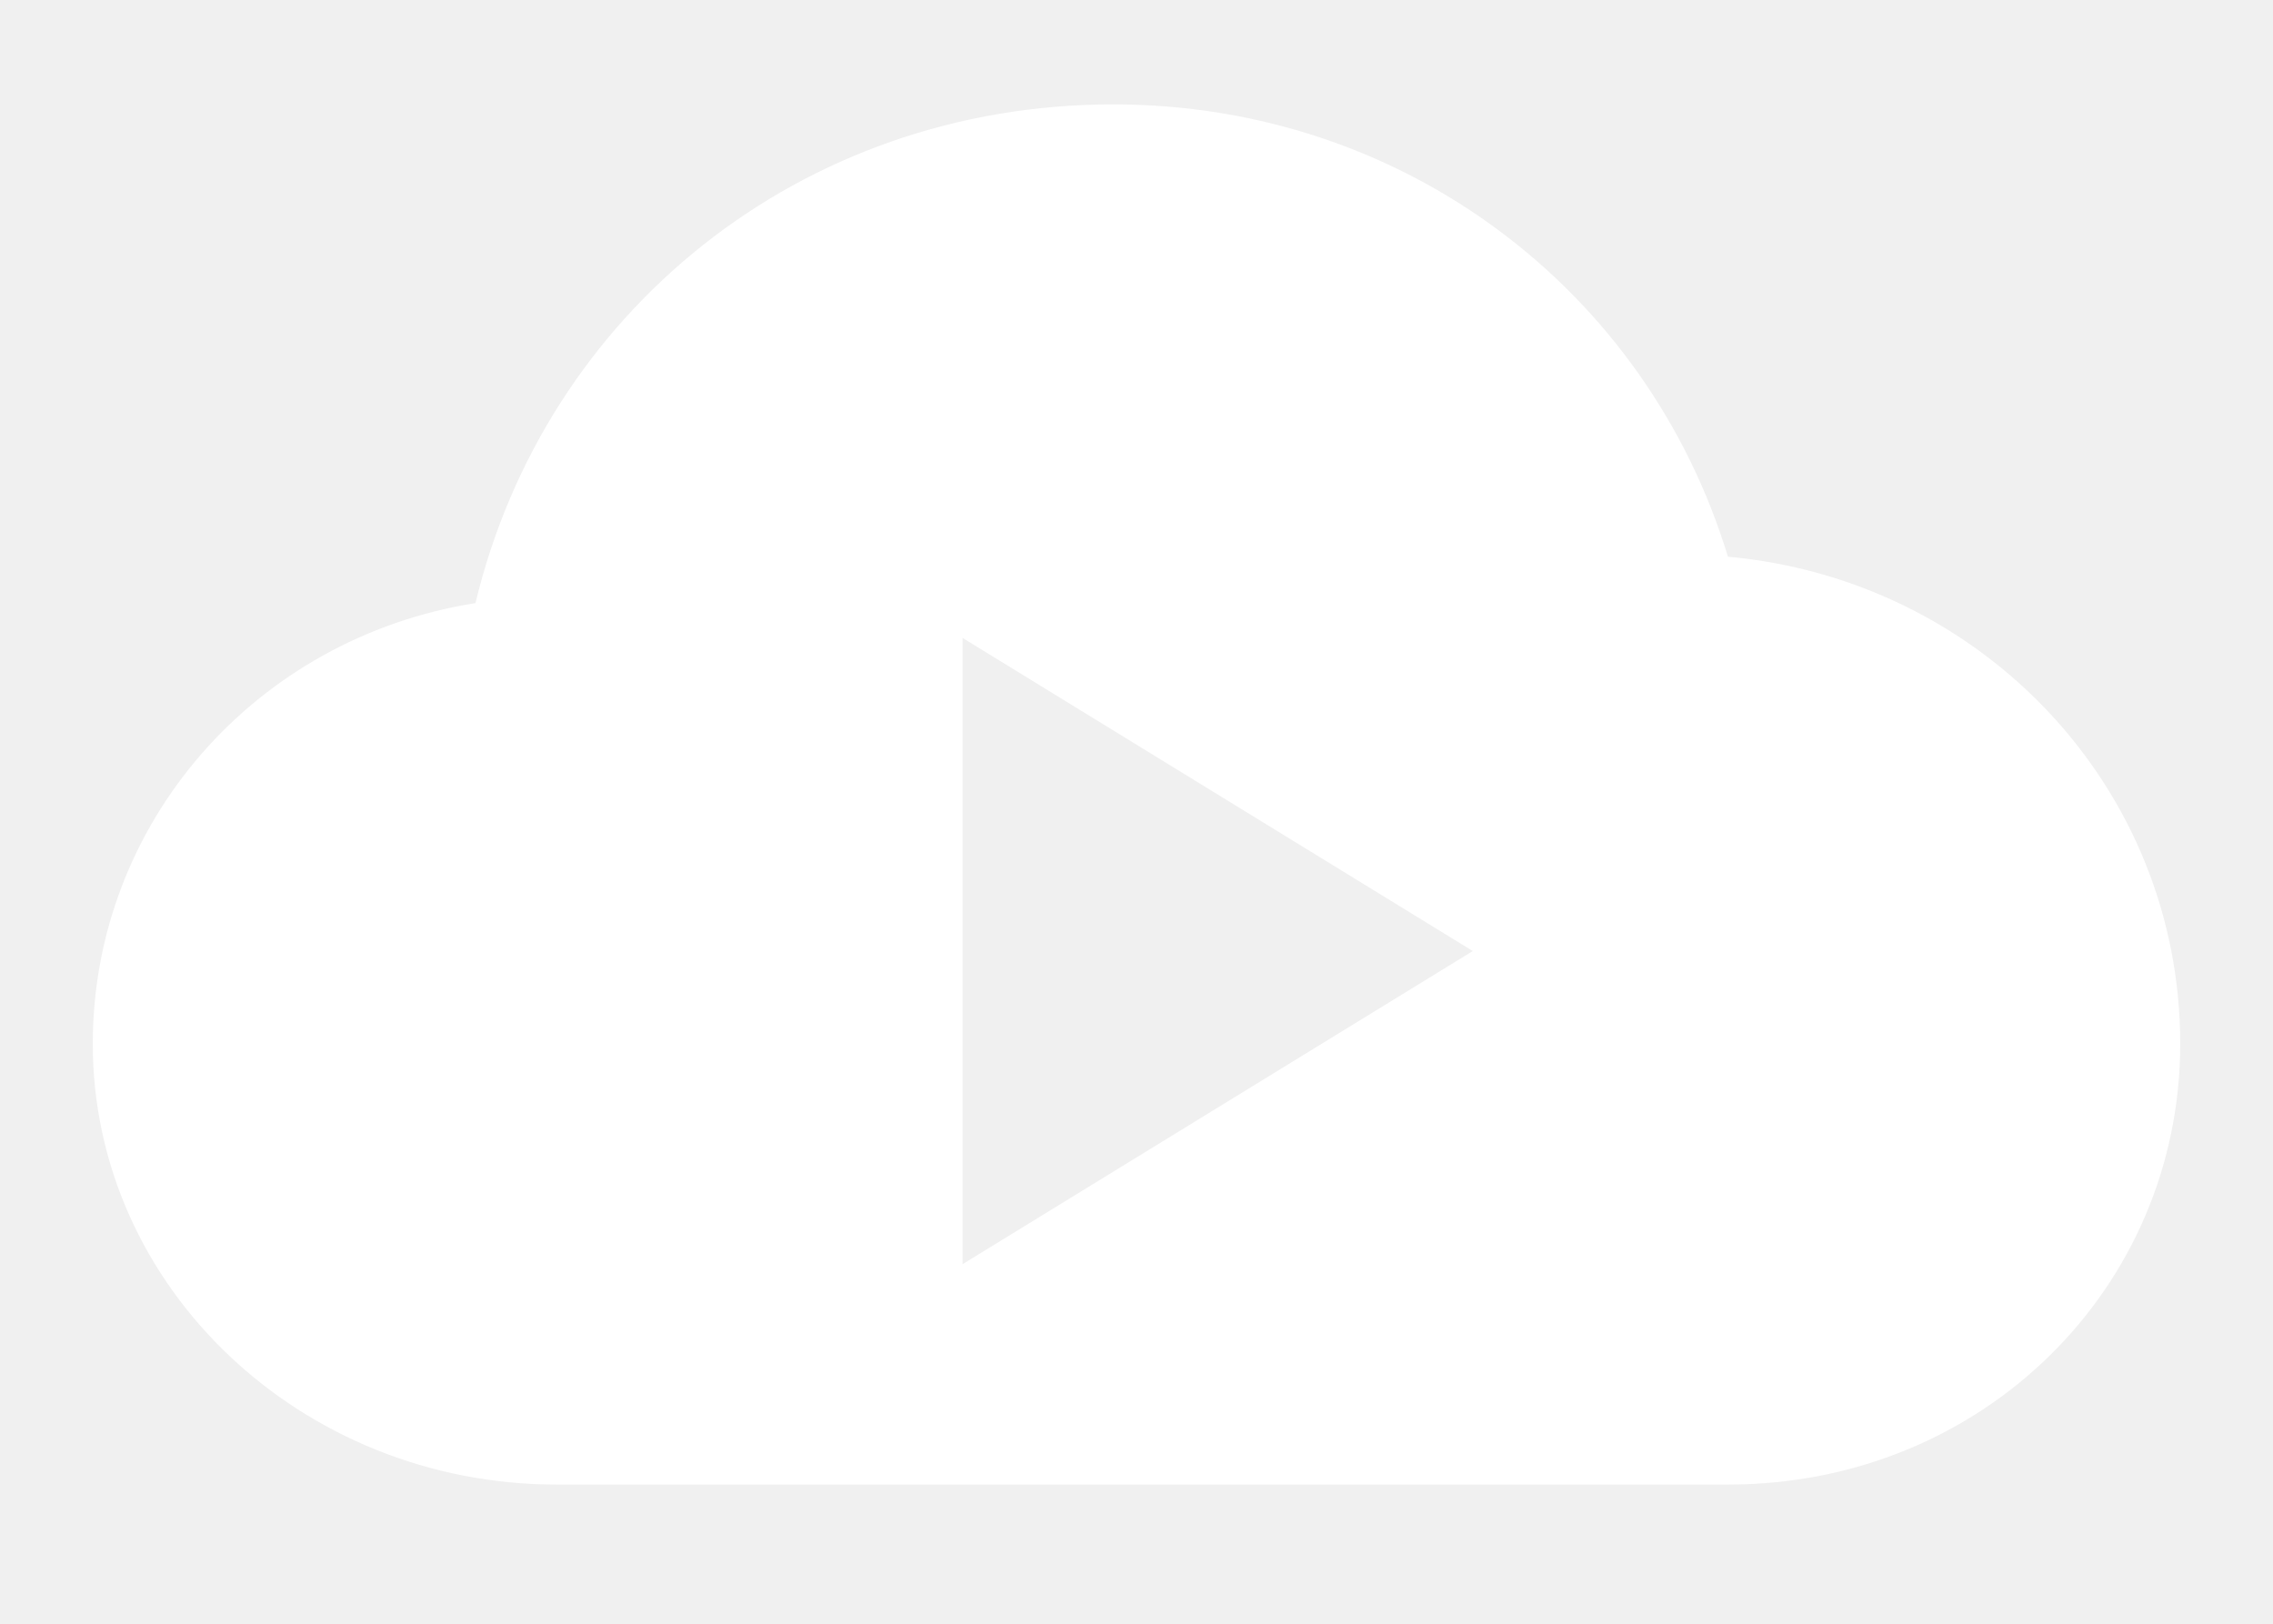
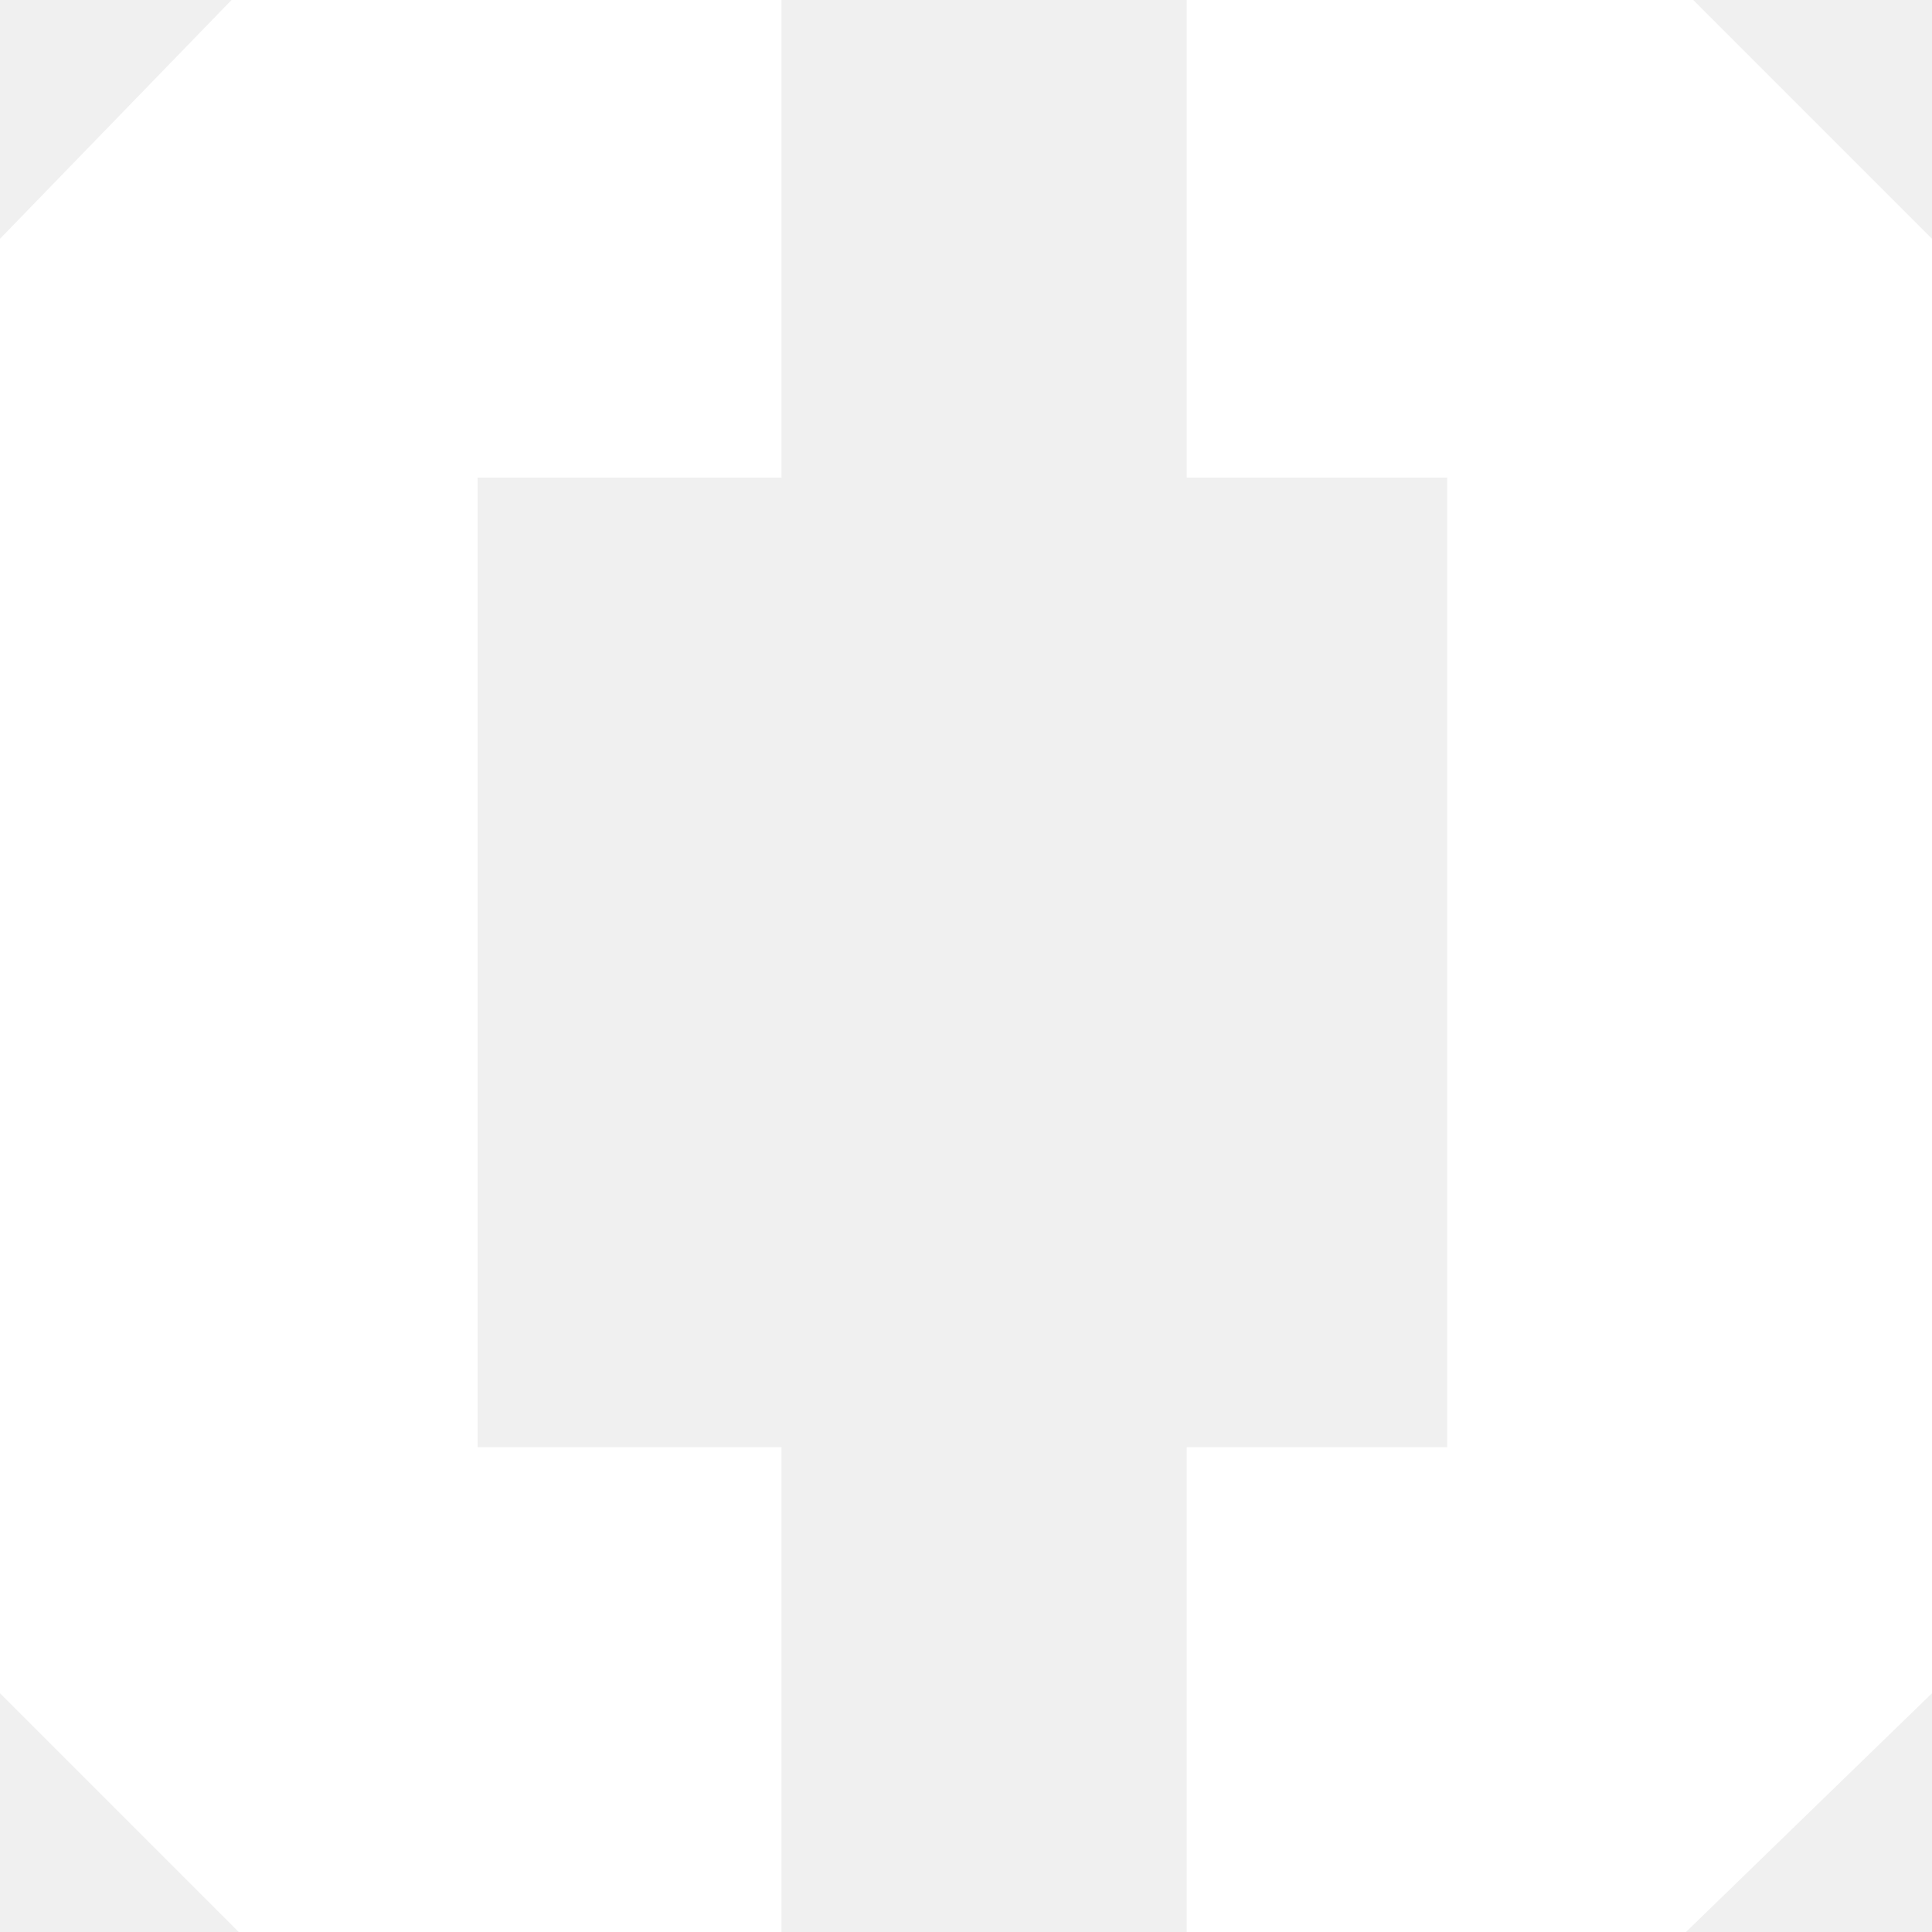
- <svg xmlns="http://www.w3.org/2000/svg" viewBox="30 50 196 140" width="196" height="140">
-   <path fill="#ffffff" fill-rule="evenodd" d="M78 178c-22 0-40-17-40-38 0-19 14-35 33-38 6-25 28-43 55-43 25 0 46 16 53 39 22 2 39 20 39 42 0 21-17 38-39 38z            M113 105l44 27-44 27z" />
+ <svg xmlns="http://www.w3.org/2000/svg" viewBox="123 123 267 267" width="267" height="267">
+   <g fill="#ffffff">
+     <polygon points="155,123 231,123 231,189 189,189 189,323 231,323 231,390 156,390 123,357 123,156" />
+     <polygon points="287,123 357,123 390,156 390,357 356,390 287,390 287,323 323,323 323,189 287,189" />
+   </g>
</svg>
